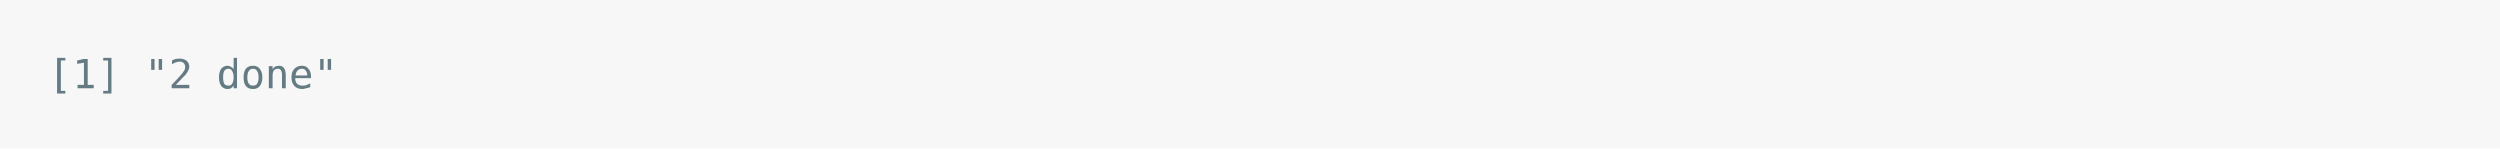
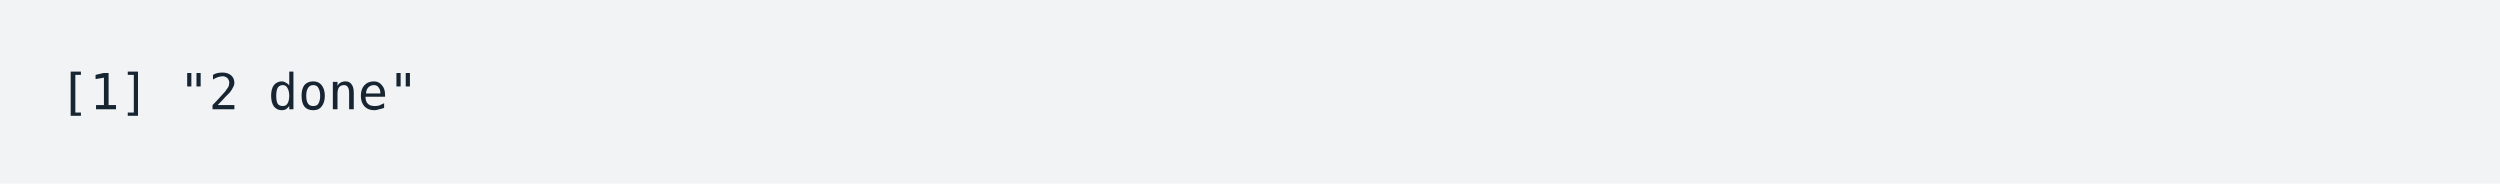
- <svg xmlns="http://www.w3.org/2000/svg" xmlns:xlink="http://www.w3.org/1999/xlink" width="1040" height="61.71">
-   <rect width="1040" height="61.71" rx="0" ry="0" class="a" />
-   <svg height="21.71" viewBox="0 0 100 2.171" width="1000" x="20" y="20">
-     <style>.a{fill:rgb(247,247,247)}.b{font-family:'Fira Code',Monaco,Consolas,Menlo,'Bitstream Vera Sans Mono','Powerline Symbols',monospace}.c{fill:transparent}.d{fill:rgb(101,123,131);white-space:pre}</style>
+ <svg xmlns="http://www.w3.org/2000/svg" xmlns:xlink="http://www.w3.org/1999/xlink" width="840" height="61.71">
+   <rect width="840" height="61.71" rx="0" ry="0" class="a" />
+   <svg height="21.71" viewBox="0 0 80 2.171" width="800" x="20" y="20">
+     <style>.a{fill:rgb(241,243,245)}.b{font-family:'Fira Code',Monaco,Consolas,Menlo,'Bitstream Vera Sans Mono','Powerline Symbols',monospace}.c{fill:transparent}.d{fill:rgb(23,36,49);white-space:pre}</style>
    <g font-family="'Fira Code',Monaco,Consolas,Menlo,'Bitstream Vera Sans Mono','Powerline Symbols',monospace" font-size="1.67" class="b">
      <defs>
        <symbol id="a">
-           <rect height="2" width="100" x="0" y="0" class="c" />
+           <rect height="1" width="80" x="0" y="0" class="c" />
        </symbol>
      </defs>
-       <rect height="2.171" width="100" class="a" />
-       <svg x="0" y="0" width="100">
+       <rect height="2.171" width="80" class="a" />
+       <svg x="0" y="0" width="80">
        <svg x="0">
          <use xlink:href="#a" />
-           <text x="0" y="1.67" class="d">[1]</text>
-           <text x="4.008" y="1.67" class="d">"2</text>
-           <text x="7.014" y="1.67" class="d">done"</text>
+           <text font-size="1.67" x="0" y="1.67" class="d">[1]</text>
+           <text font-size="1.67" x="4.008" y="1.67" class="d">"2</text>
+           <text font-size="1.67" x="7.014" y="1.67" class="d">done"</text>
        </svg>
      </svg>
    </g>
  </svg>
</svg>
